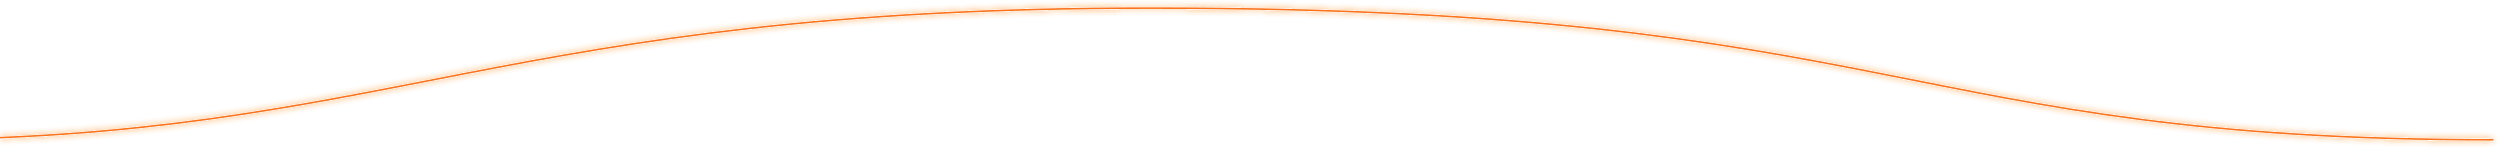
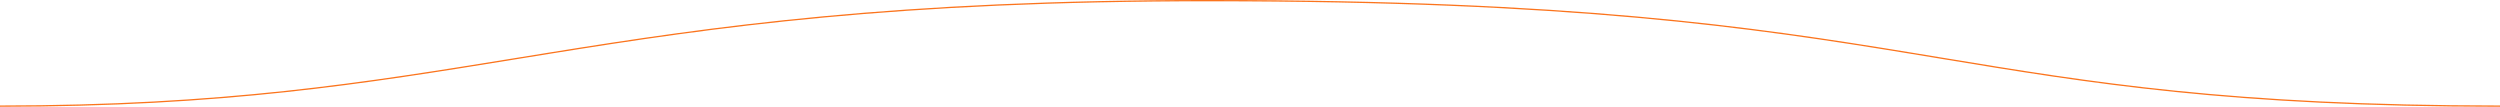
- <svg xmlns="http://www.w3.org/2000/svg" width="1538" height="91" viewBox="0 0 1538 91" fill="none">
-   <g filter="url(#filter0_d_180_3677)">
-     <path d="M-66 86C241.5 86 306 4.558 709 5.002C1171.5 5.002 1168.5 86 1534 86" stroke="#FB741D" />
-   </g>
-   <defs>
-     <filter id="filter0_d_180_3677" x="-70" y="0.5" width="1608" height="90" filterUnits="userSpaceOnUse" color-interpolation-filters="sRGB">
-       <feFlood flood-opacity="0" result="BackgroundImageFix" />
-       <feColorMatrix in="SourceAlpha" type="matrix" values="0 0 0 0 0 0 0 0 0 0 0 0 0 0 0 0 0 0 127 0" result="hardAlpha" />
-       <feOffset />
-       <feGaussianBlur stdDeviation="2" />
-       <feComposite in2="hardAlpha" operator="out" />
-       <feColorMatrix type="matrix" values="0 0 0 0 1 0 0 0 0 0.631 0 0 0 0 0.263 0 0 0 1 0" />
-       <feBlend mode="normal" in2="BackgroundImageFix" result="effect1_dropShadow_180_3677" />
-       <feBlend mode="normal" in="SourceGraphic" in2="effect1_dropShadow_180_3677" result="shape" />
-     </filter>
-   </defs>
+ <svg xmlns="http://www.w3.org/2000/svg" width="1920" height="82" viewBox="0 0 1920 82" fill="none">
+   <path fill-rule="evenodd" clip-rule="evenodd" d="M396.245 45.52C280.447 64.344 171.827 82 0 82V81C171.745 81 280.298 63.355 396.089 44.533C404.658 43.14 413.268 41.74 421.945 40.341C547.887 20.033 688.165 -0.22 930 0.002C1207.53 0.002 1345.41 20.255 1468.73 40.508C1475.98 41.698 1483.18 42.888 1490.35 44.074C1605.19 63.066 1713.63 81 1920 81V82C1713.55 82 1605.04 64.056 1490.18 45.061C1483.01 43.875 1475.82 42.684 1468.57 41.494C1345.29 21.248 1207.47 1.002 930 1.002C688.235 0.78 548.013 21.026 422.105 41.328C413.426 42.727 404.816 44.127 396.245 45.52Z" fill="#FB741D" />
</svg>
